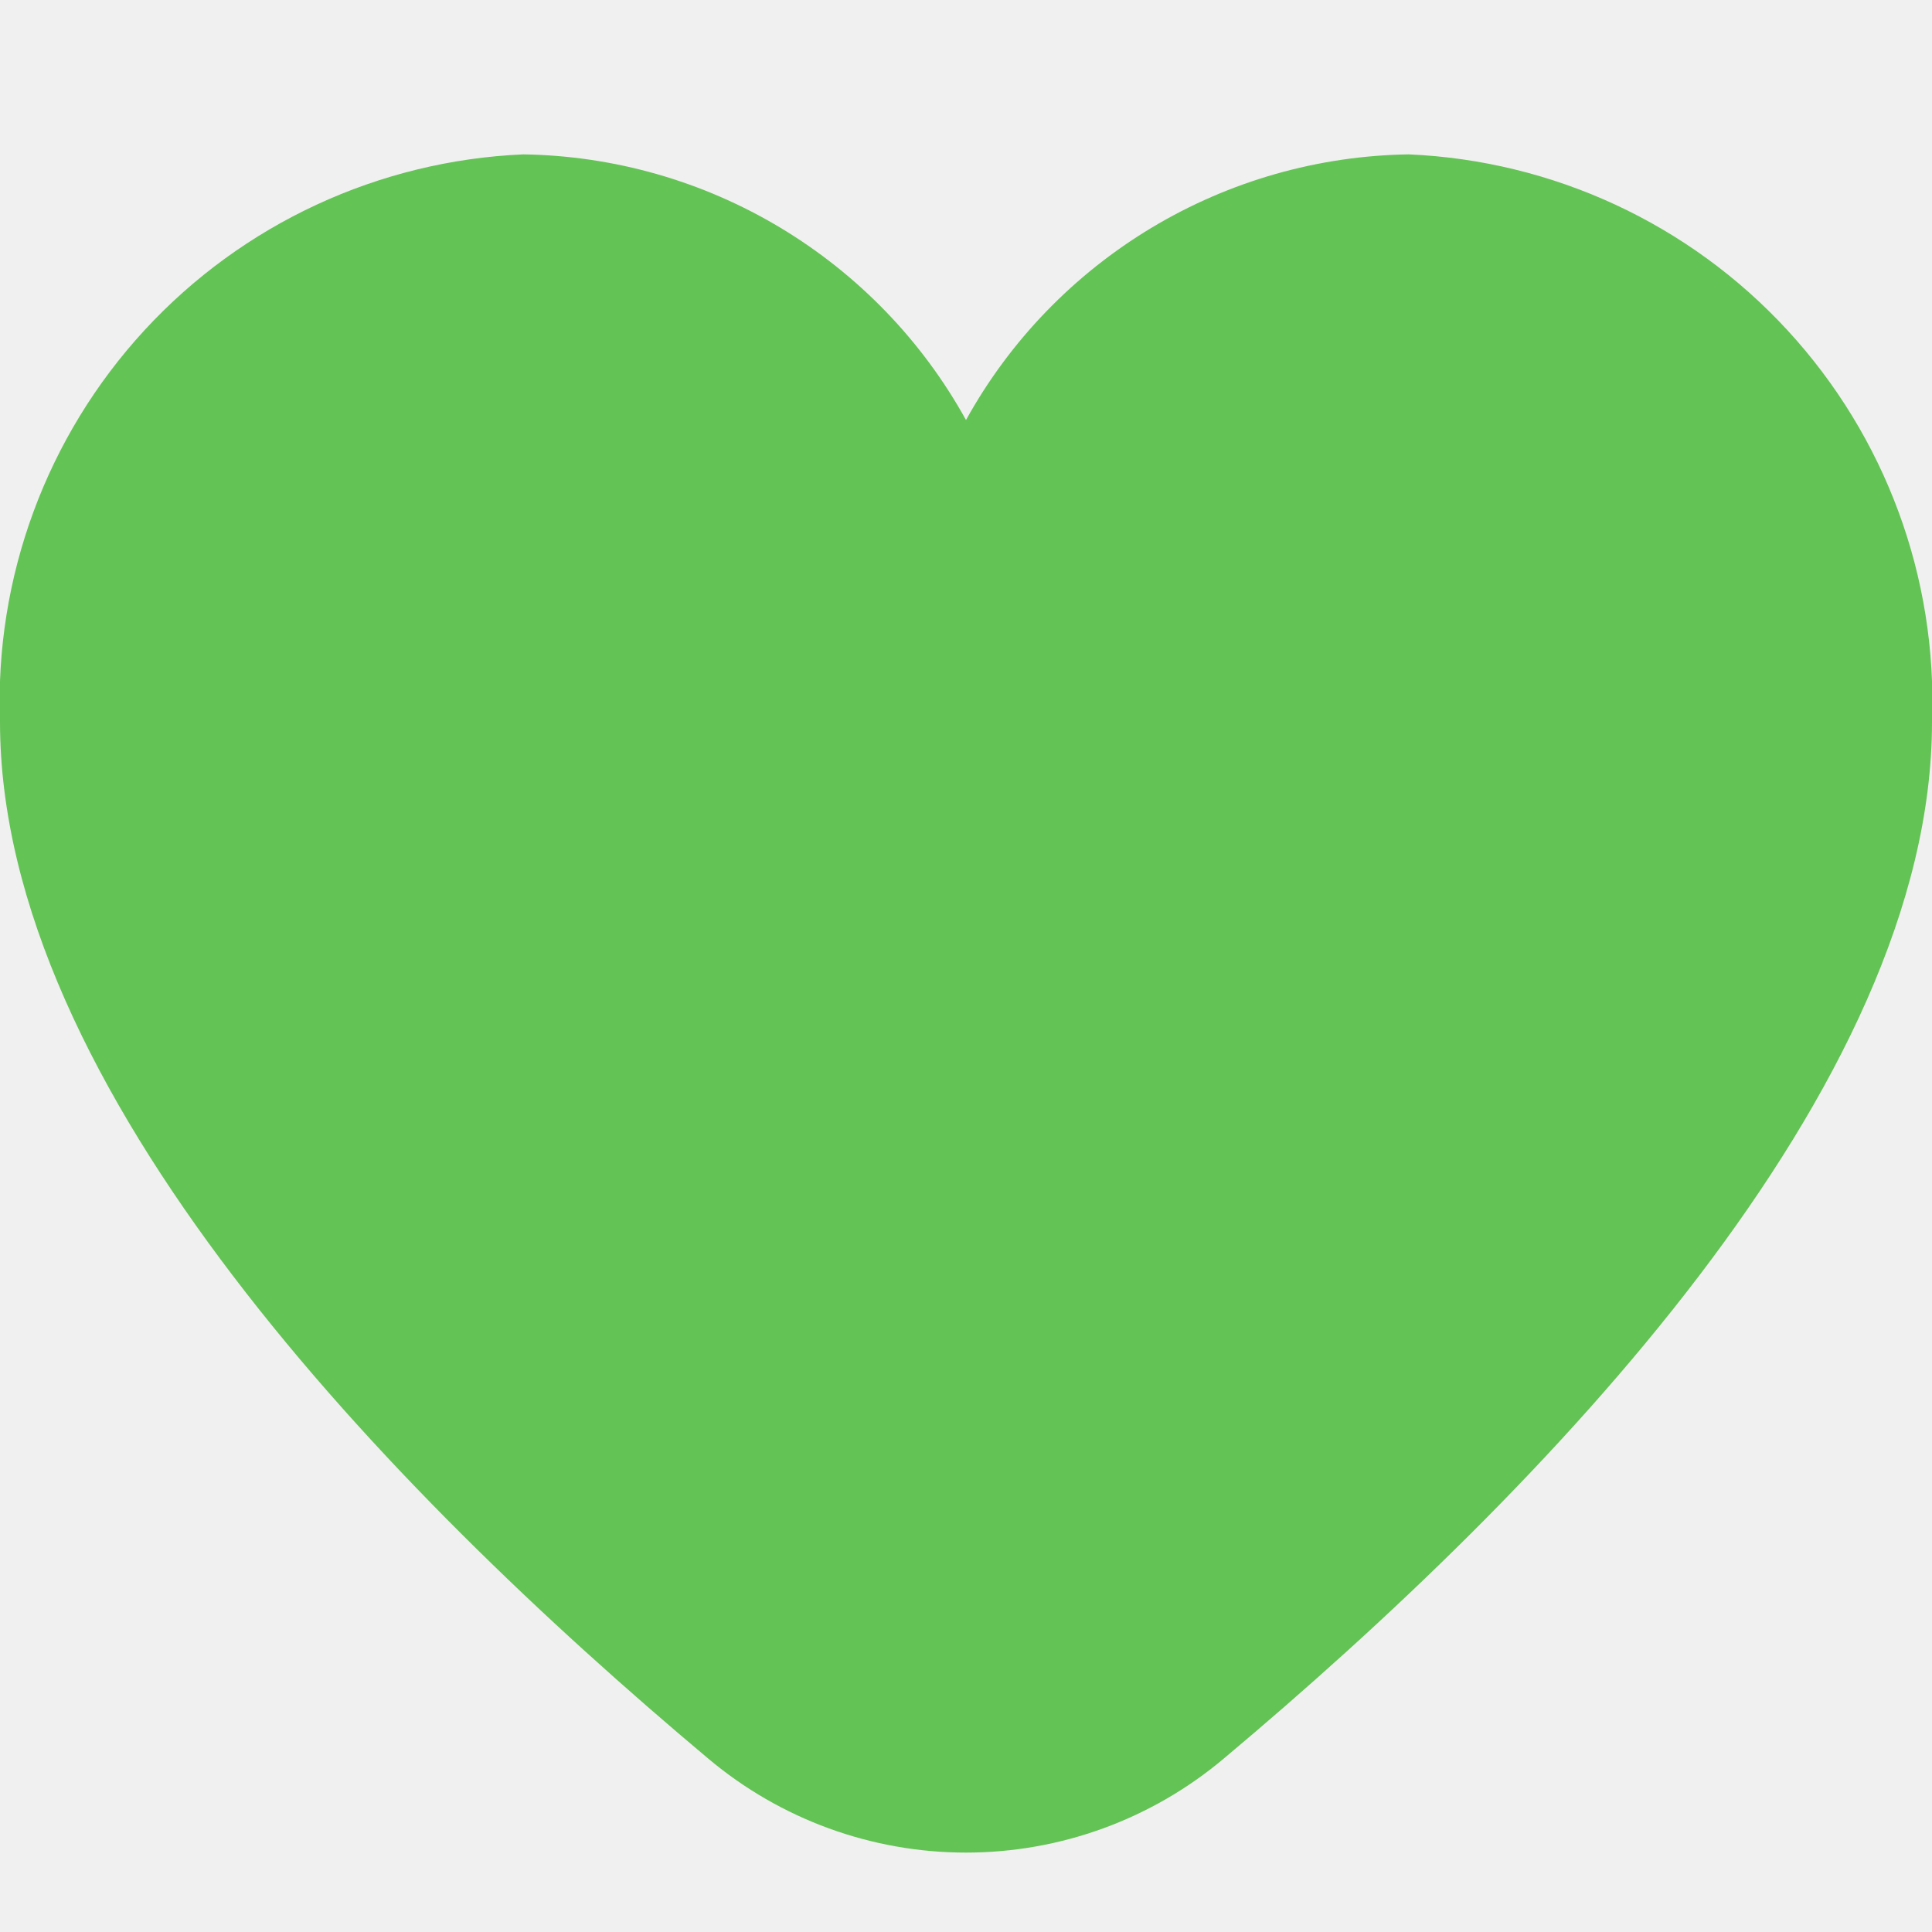
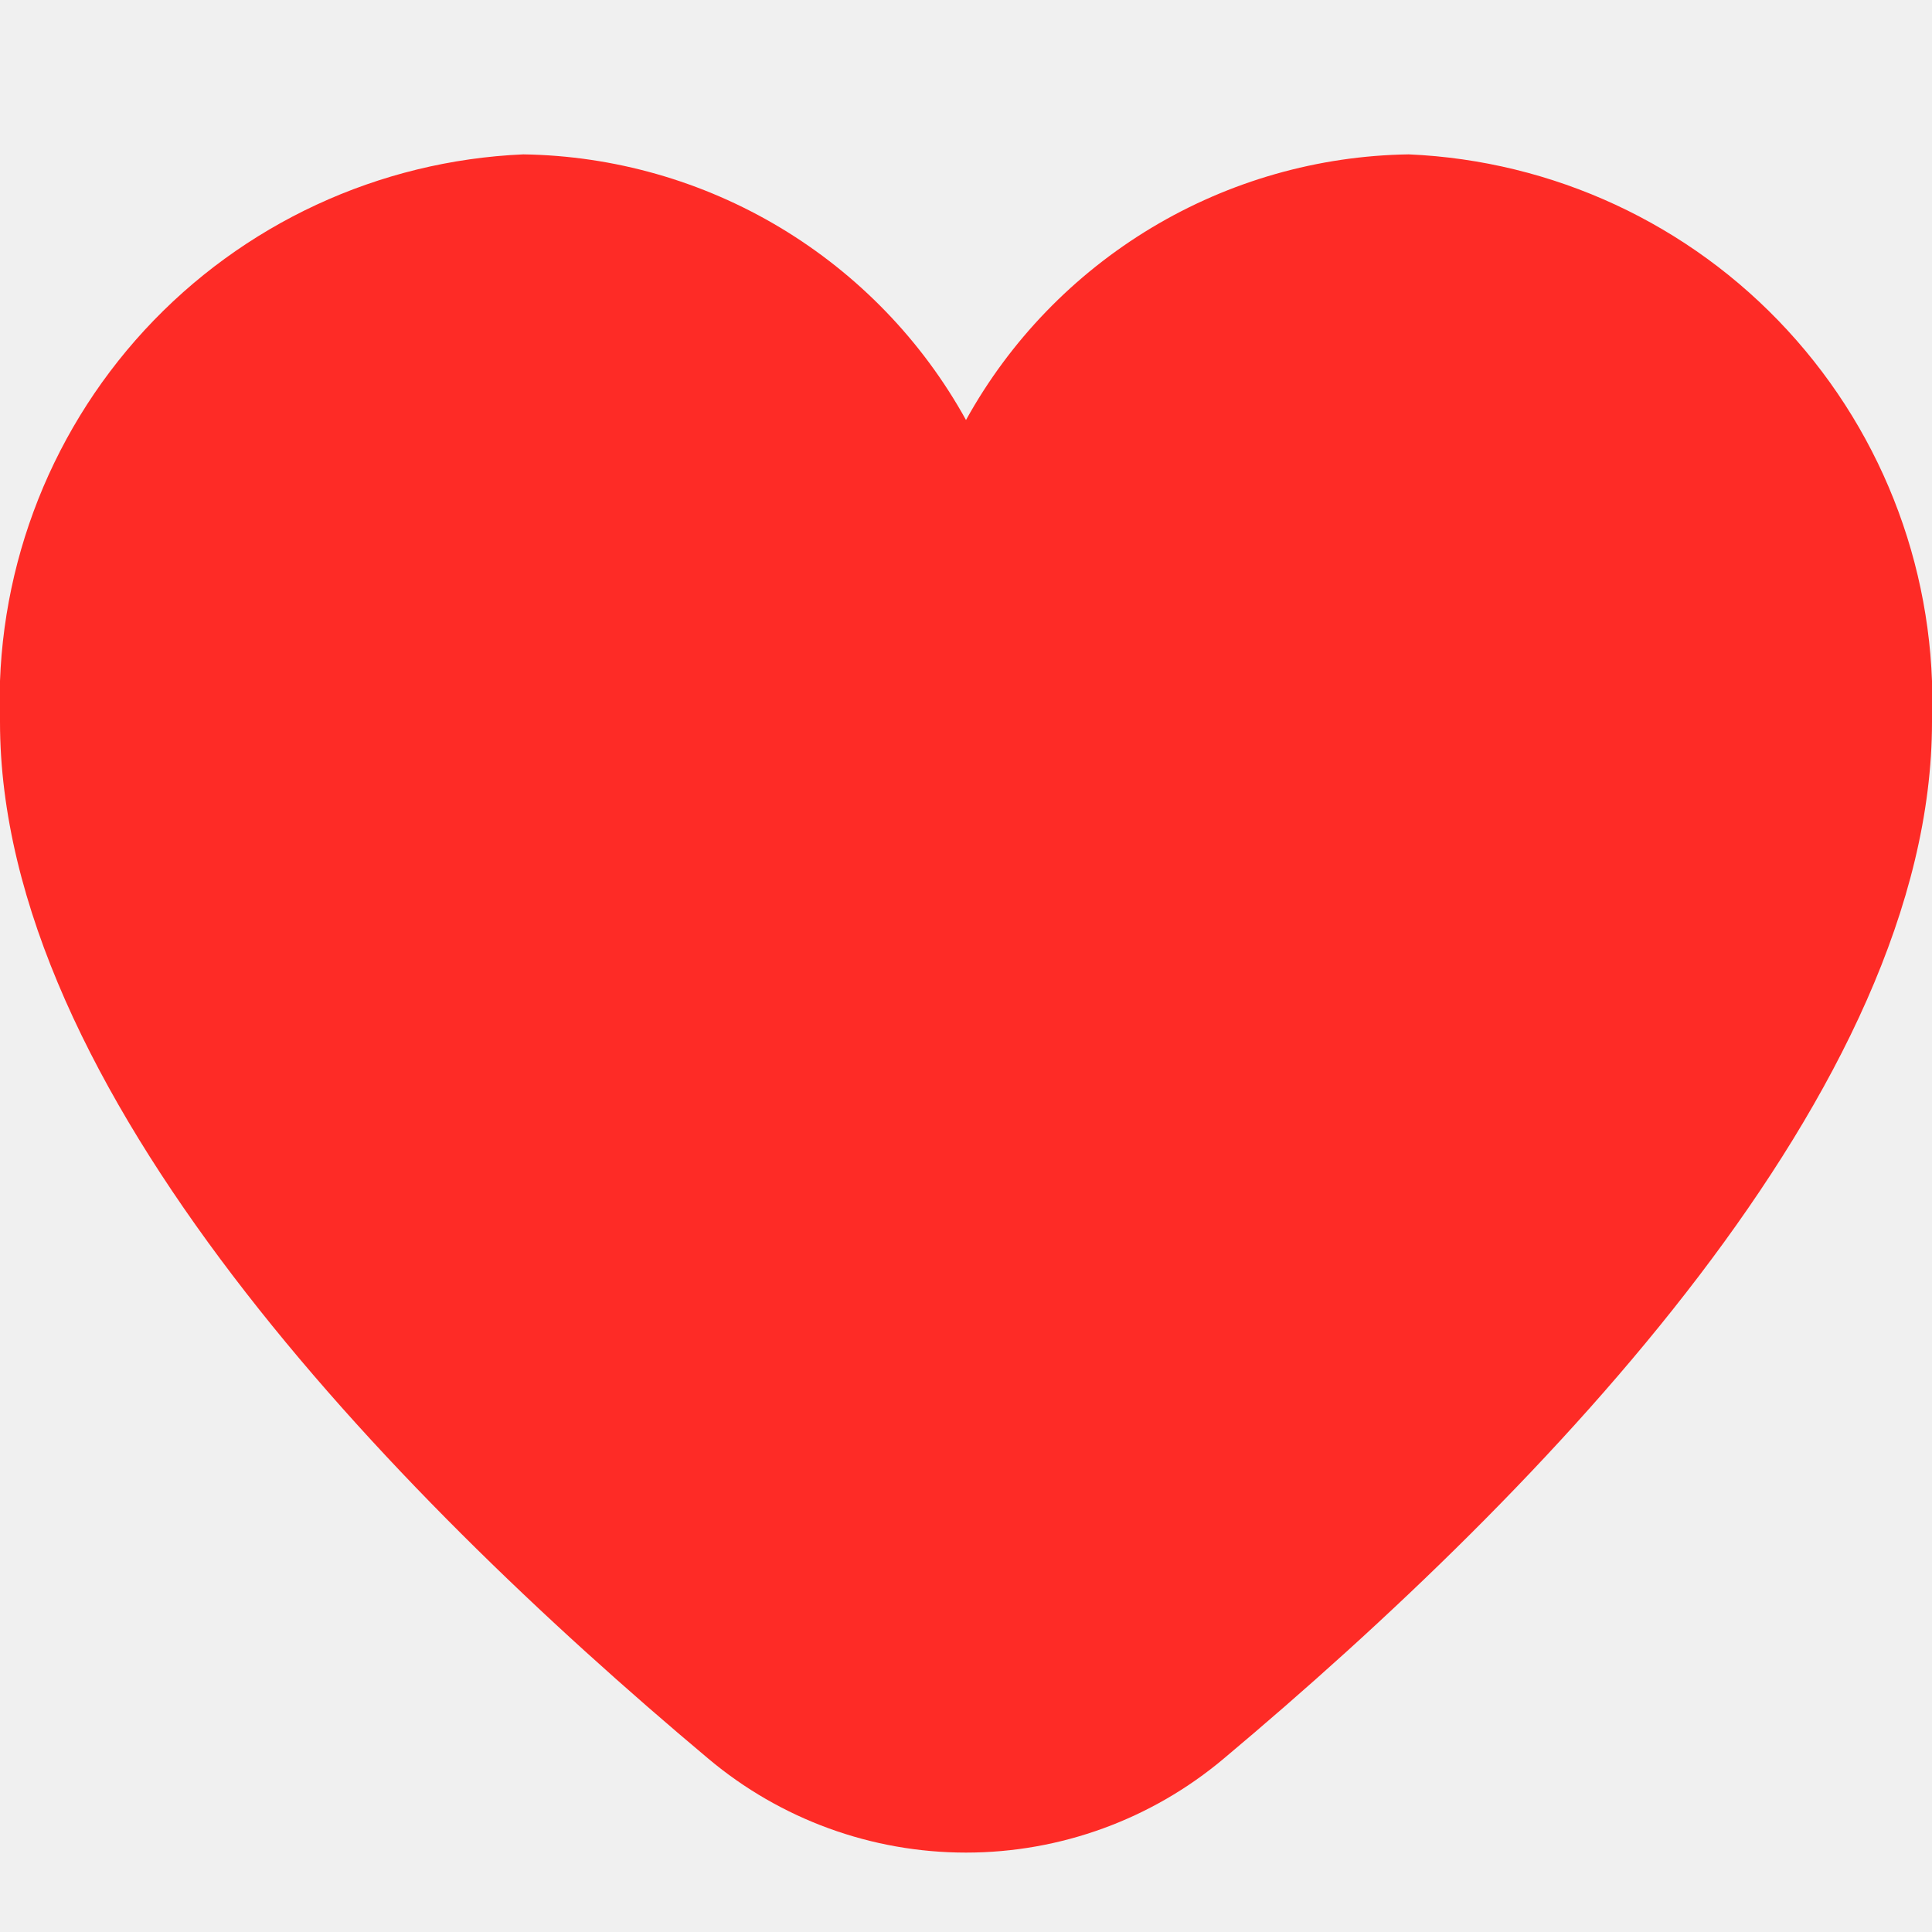
<svg xmlns="http://www.w3.org/2000/svg" width="20" height="20" viewBox="0 0 20 20" fill="none">
  <g clip-path="url(#clip0_2009_2805)">
-     <path d="M14.583 1.598C13.645 1.612 12.727 1.874 11.922 2.357C11.118 2.84 10.454 3.526 10 4.348C9.546 3.526 8.882 2.84 8.078 2.357C7.273 1.874 6.355 1.612 5.417 1.598C3.921 1.663 2.511 2.317 1.496 3.418C0.482 4.519 -0.056 5.976 -1.6964e-06 7.473C-1.6964e-06 11.262 3.988 15.4 7.333 18.206C8.08 18.834 9.024 19.178 10 19.178C10.976 19.178 11.92 18.834 12.667 18.206C16.012 15.4 20 11.262 20 7.473C20.056 5.976 19.518 4.519 18.503 3.418C17.489 2.317 16.079 1.663 14.583 1.598Z" fill="#64C355" />
+     <path d="M14.583 1.598C13.645 1.612 12.727 1.874 11.922 2.357C11.118 2.84 10.454 3.526 10 4.348C9.546 3.526 8.882 2.84 8.078 2.357C7.273 1.874 6.355 1.612 5.417 1.598C3.921 1.663 2.511 2.317 1.496 3.418C0.482 4.519 -0.056 5.976 -1.6964e-06 7.473C-1.6964e-06 11.262 3.988 15.4 7.333 18.206C8.08 18.834 9.024 19.178 10 19.178C10.976 19.178 11.92 18.834 12.667 18.206C16.012 15.4 20 11.262 20 7.473C20.056 5.976 19.518 4.519 18.503 3.418C17.489 2.317 16.079 1.663 14.583 1.598Z" fill="#FE2B26" />
  </g>
  <defs>
    <clipPath id="clip0_2009_2805">
      <rect width="20" height="20" fill="white" />
    </clipPath>
  </defs>
</svg>
